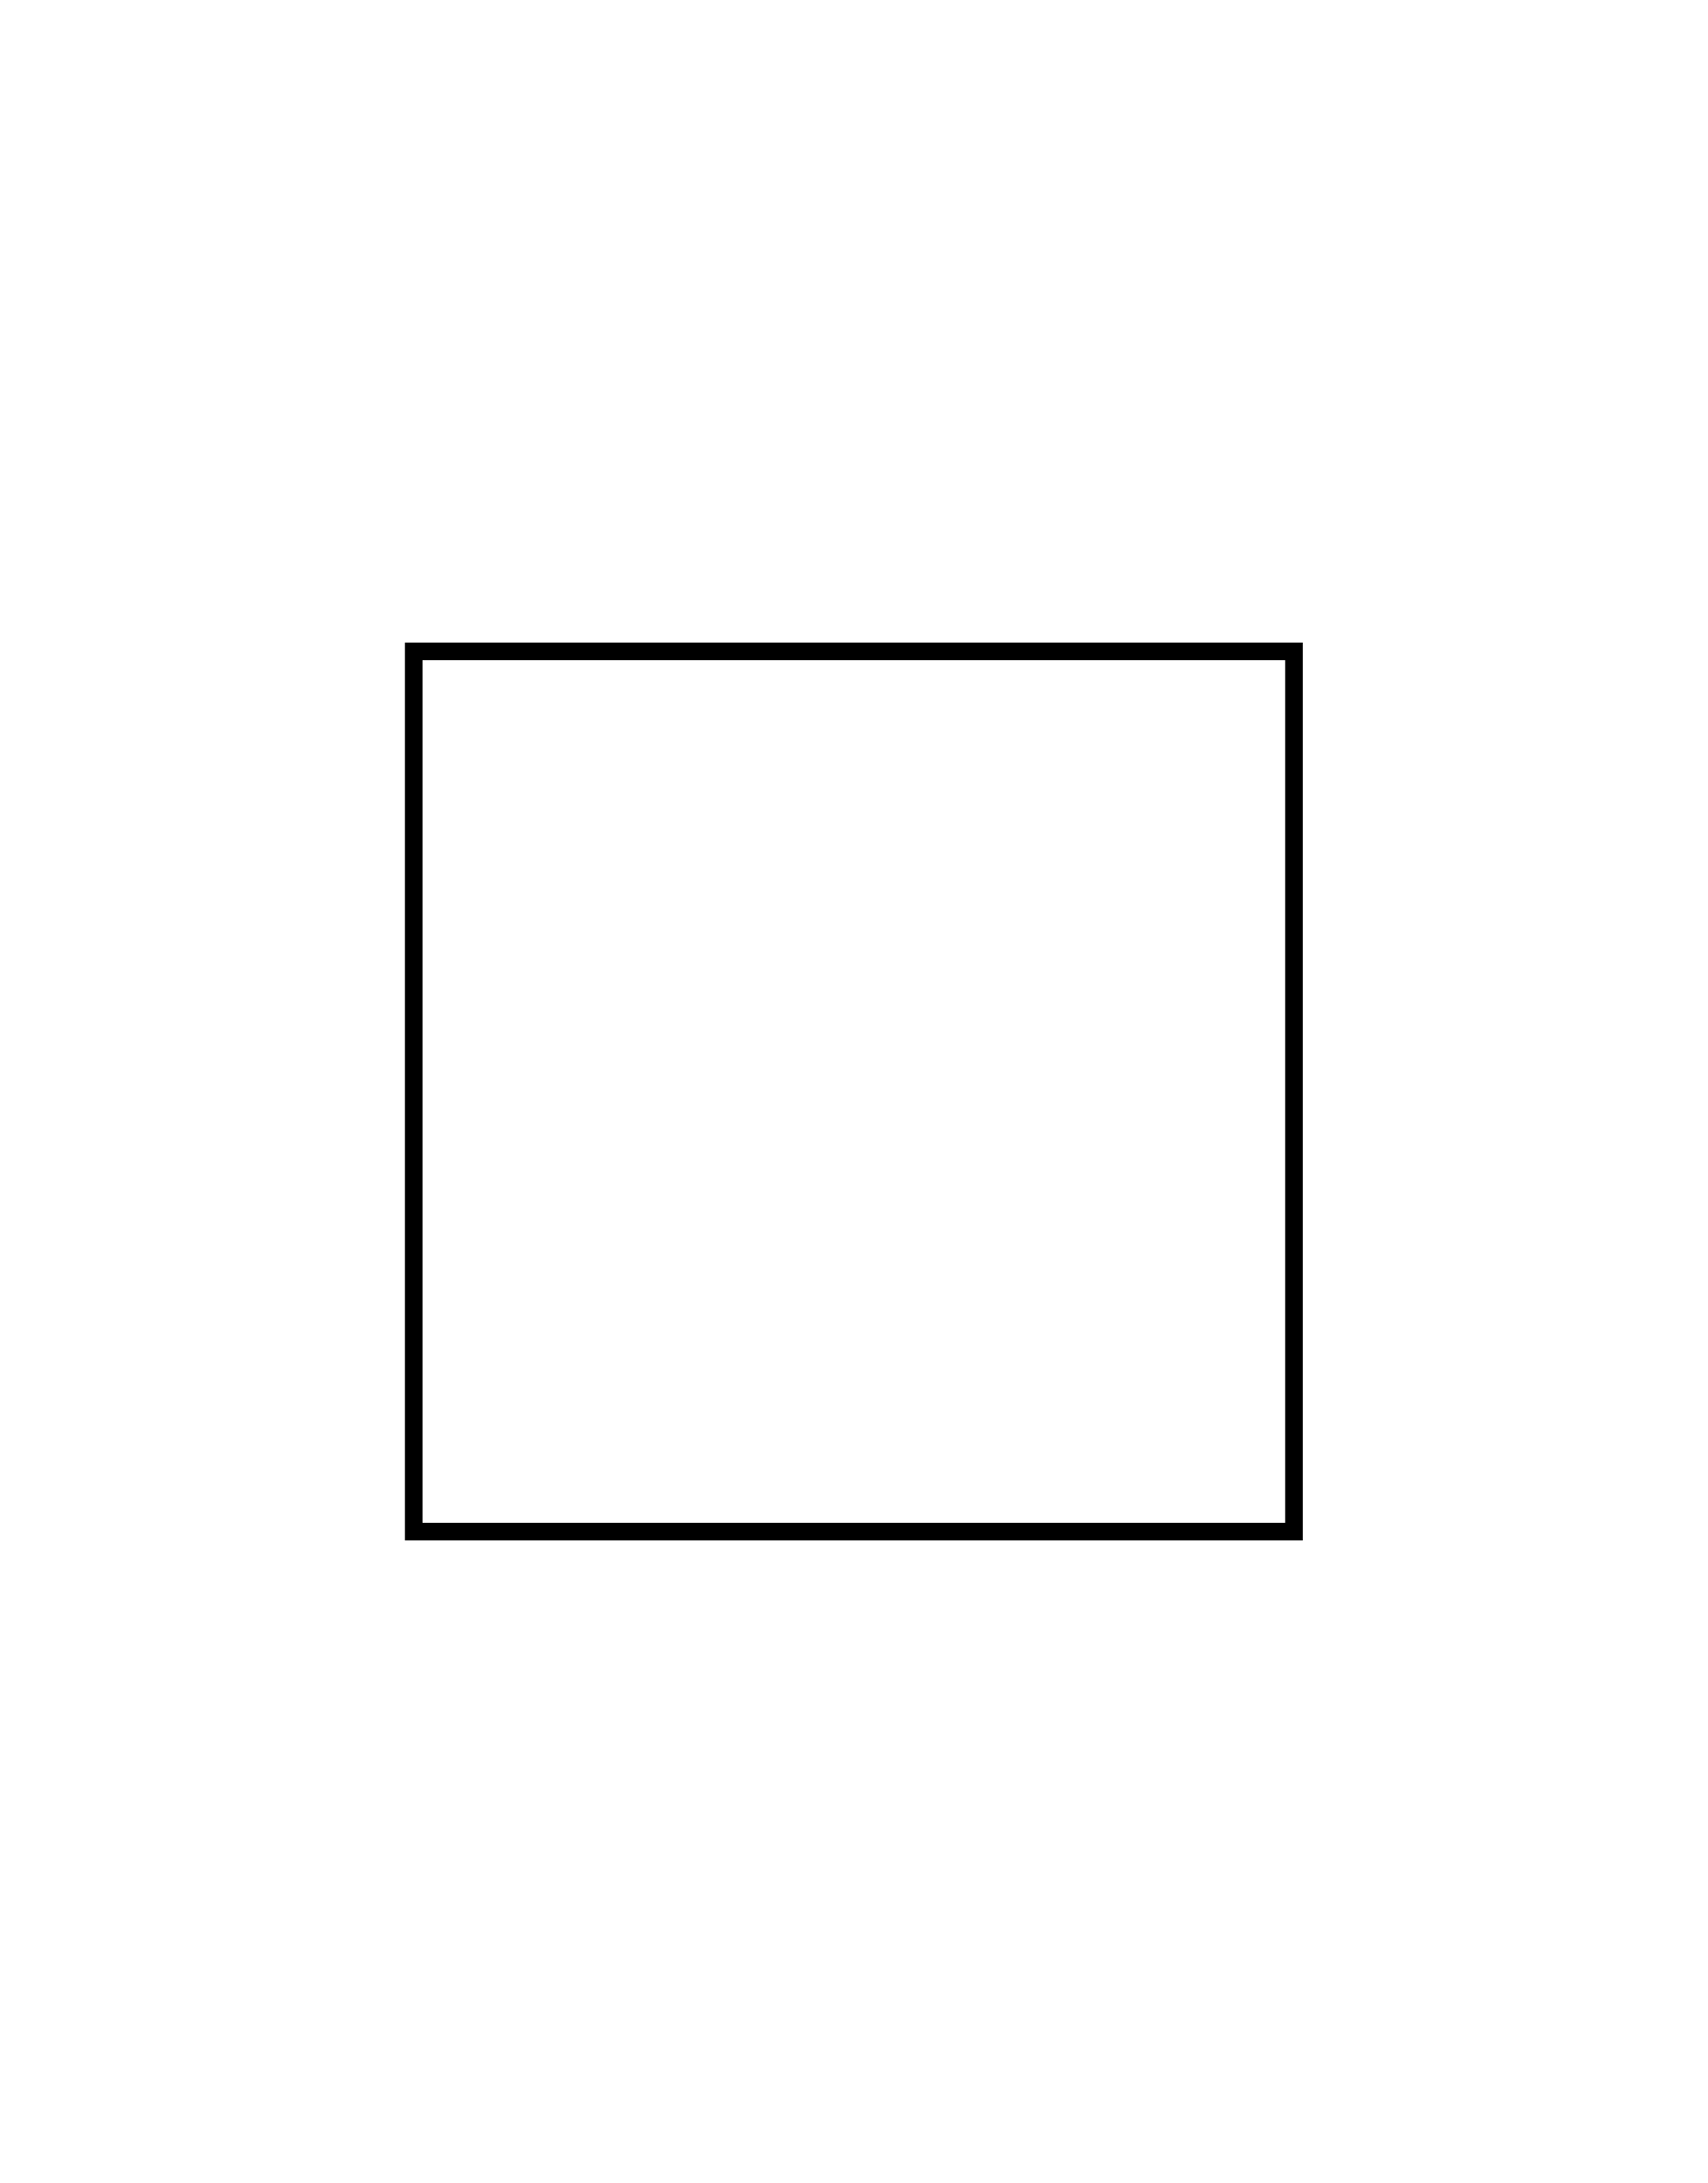
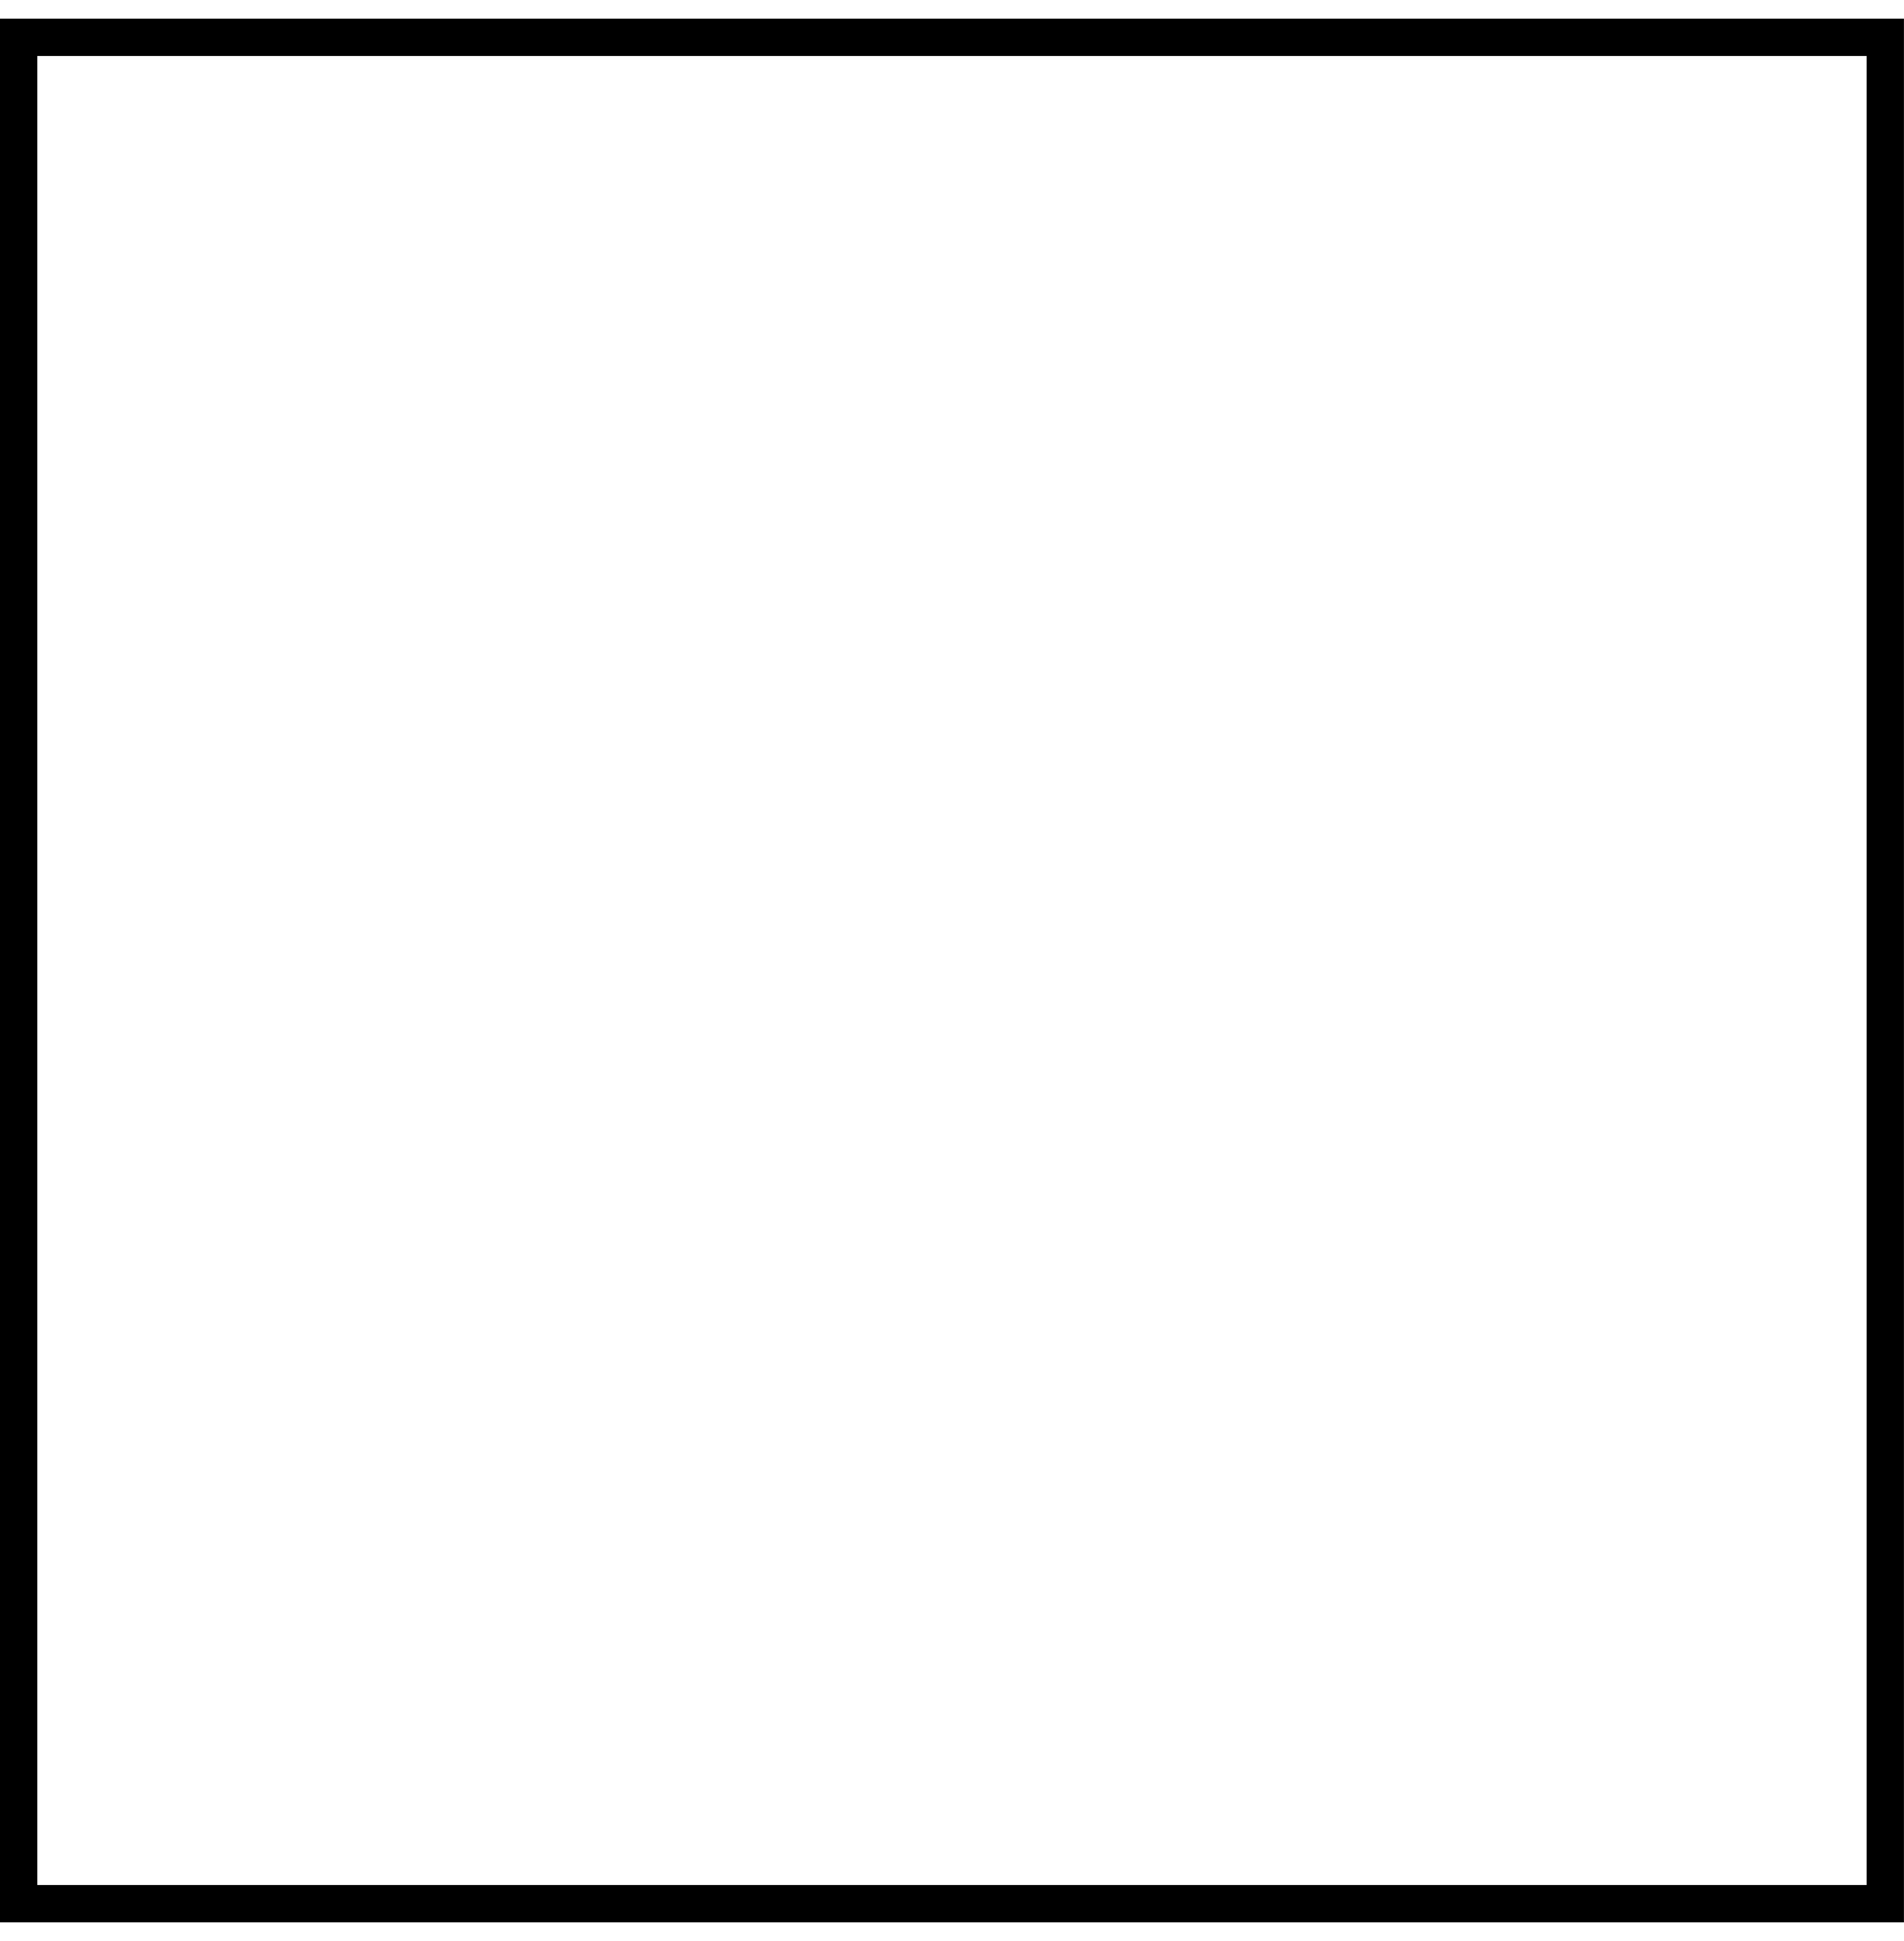
- <svg xmlns="http://www.w3.org/2000/svg" width="97" height="124" viewBox="0 0 97 124">
+ <svg xmlns="http://www.w3.org/2000/svg" width="51" height="52" viewBox="0 0 51 52">
  <g fill="none" fill-rule="evenodd">
-     <g>
-       <g transform="translate(-40, -6543) translate(40, 6543)">
-         <rect width="97" height="124" rx="8" />
-         <path stroke="#000" d="M23.5 37H73.5V87H23.5z" />
+     <g stroke="#000">
+       <g>
+         <g>
+           <path d="M0 0H50V50H0z" transform="translate(-63, -6745) translate(0, 6636) translate(63.5, 110)" />
+         </g>
      </g>
    </g>
  </g>
</svg>
